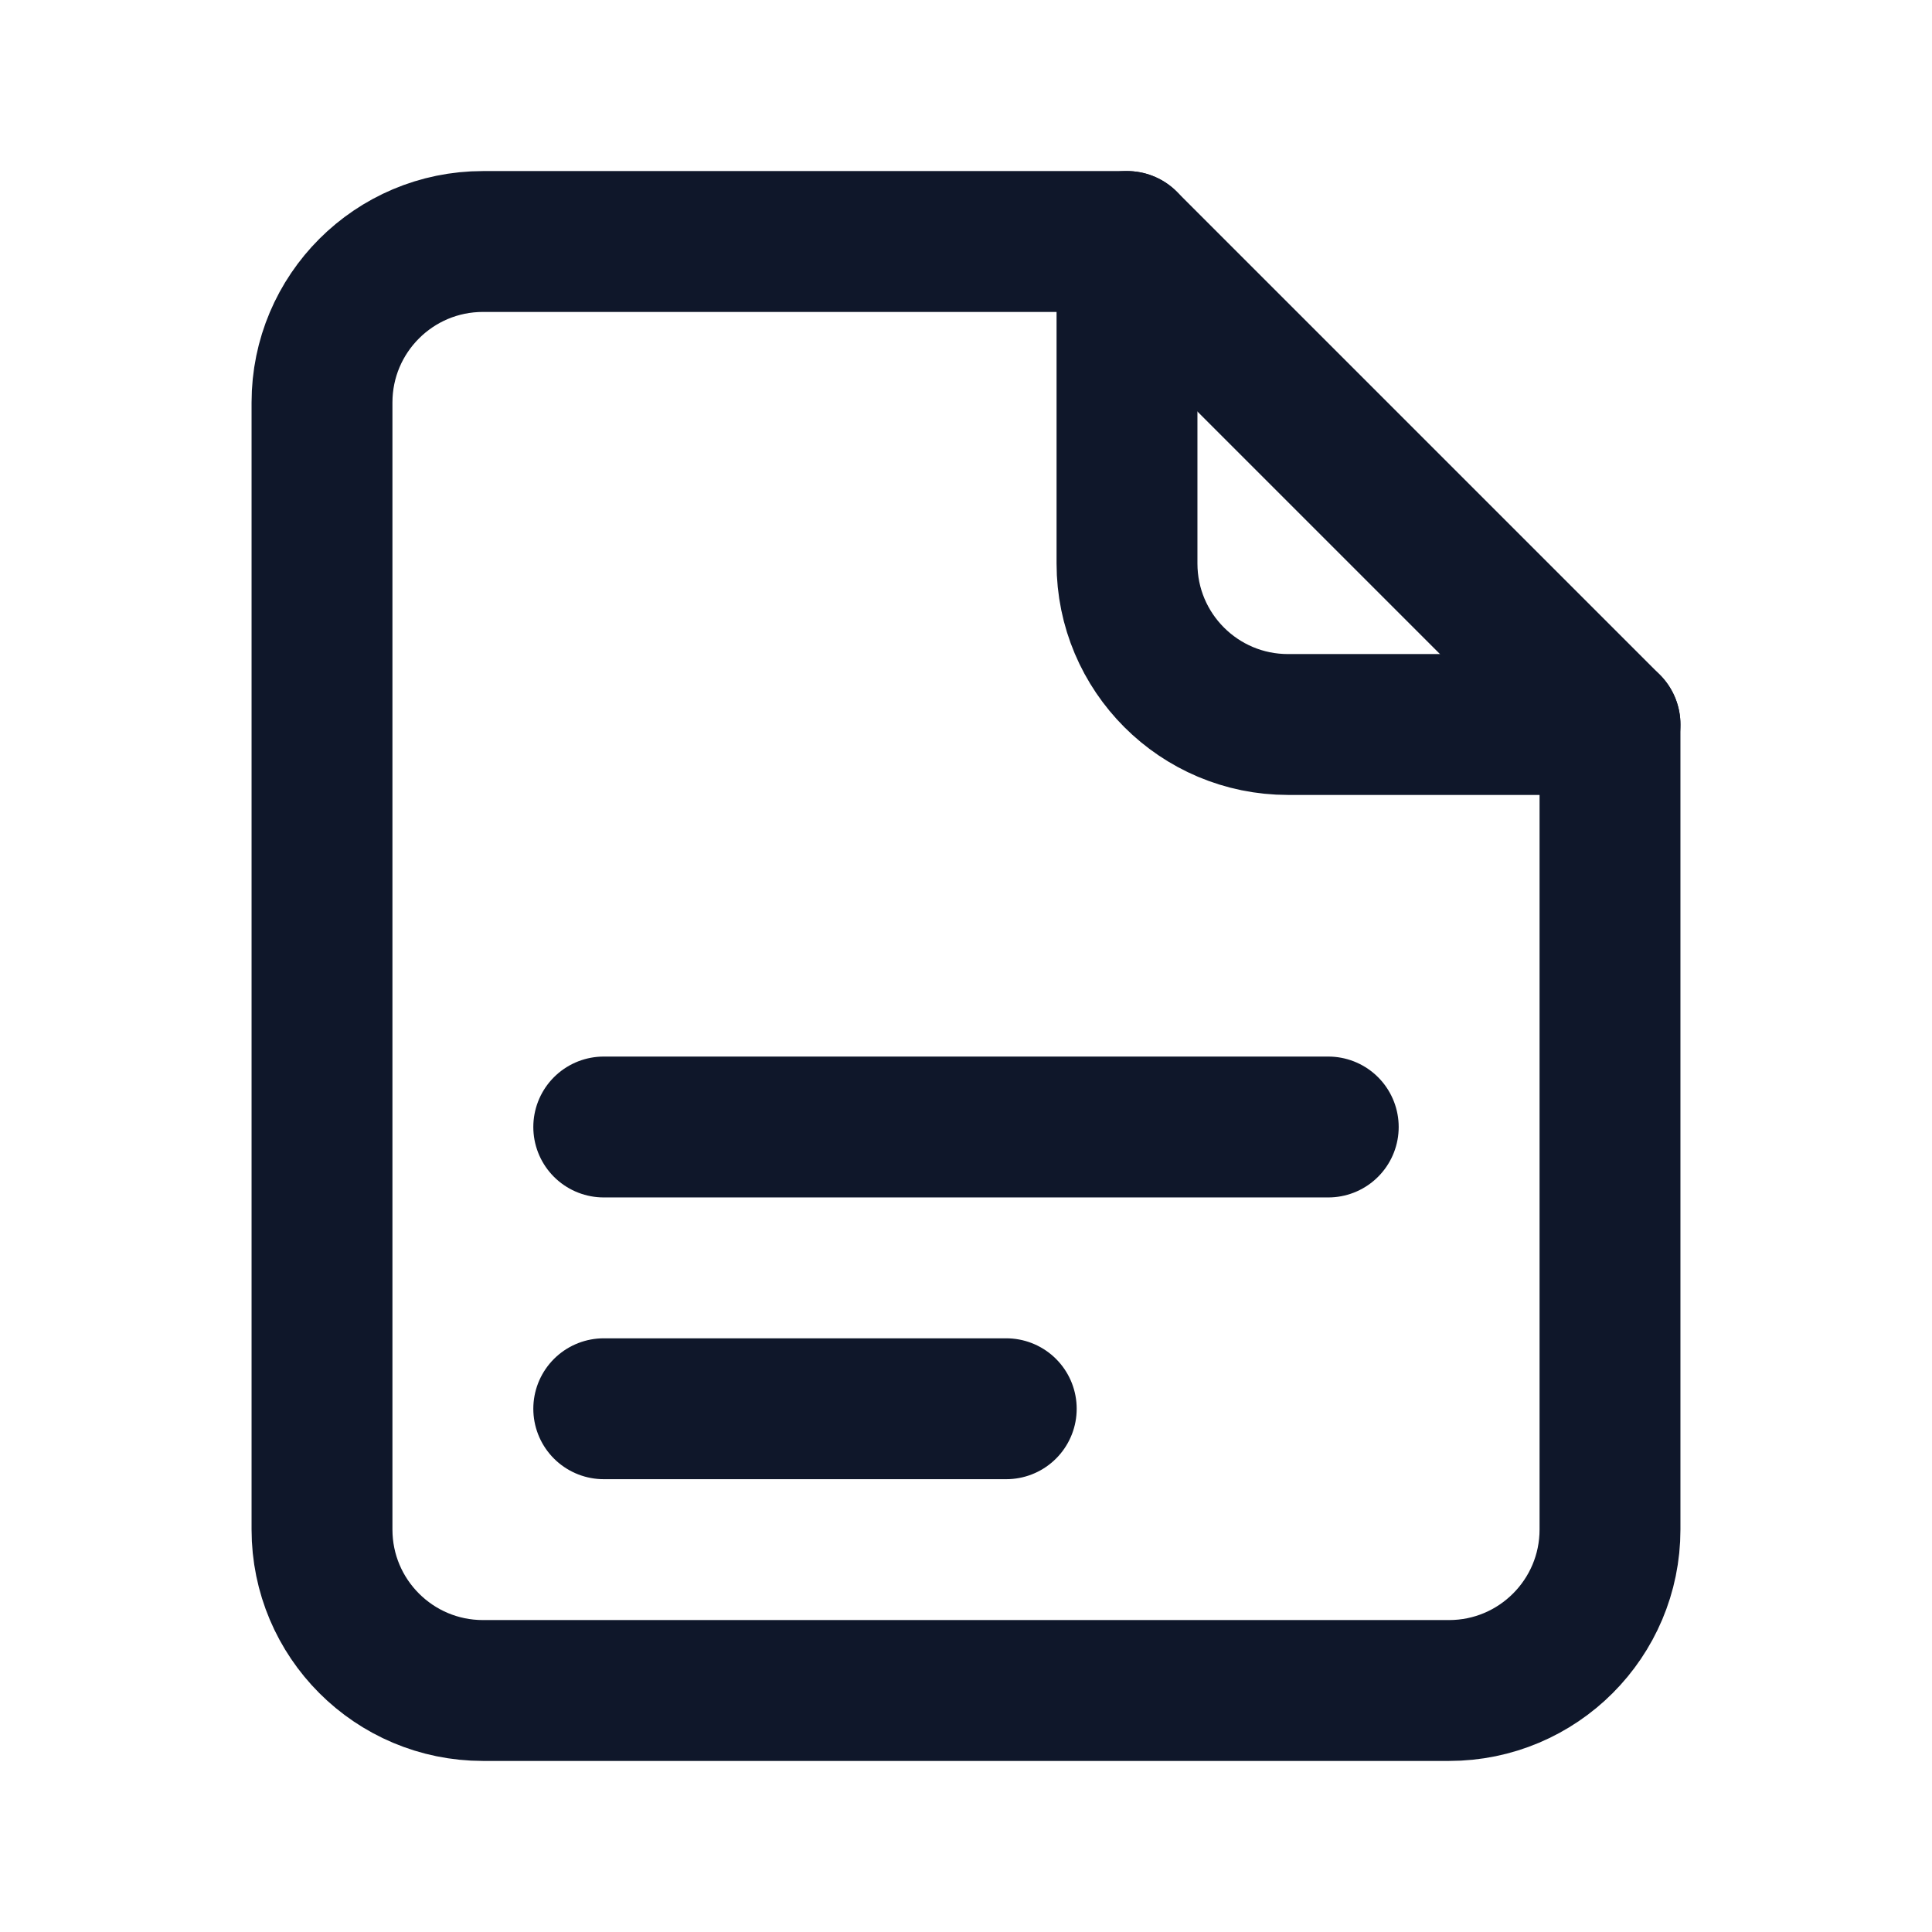
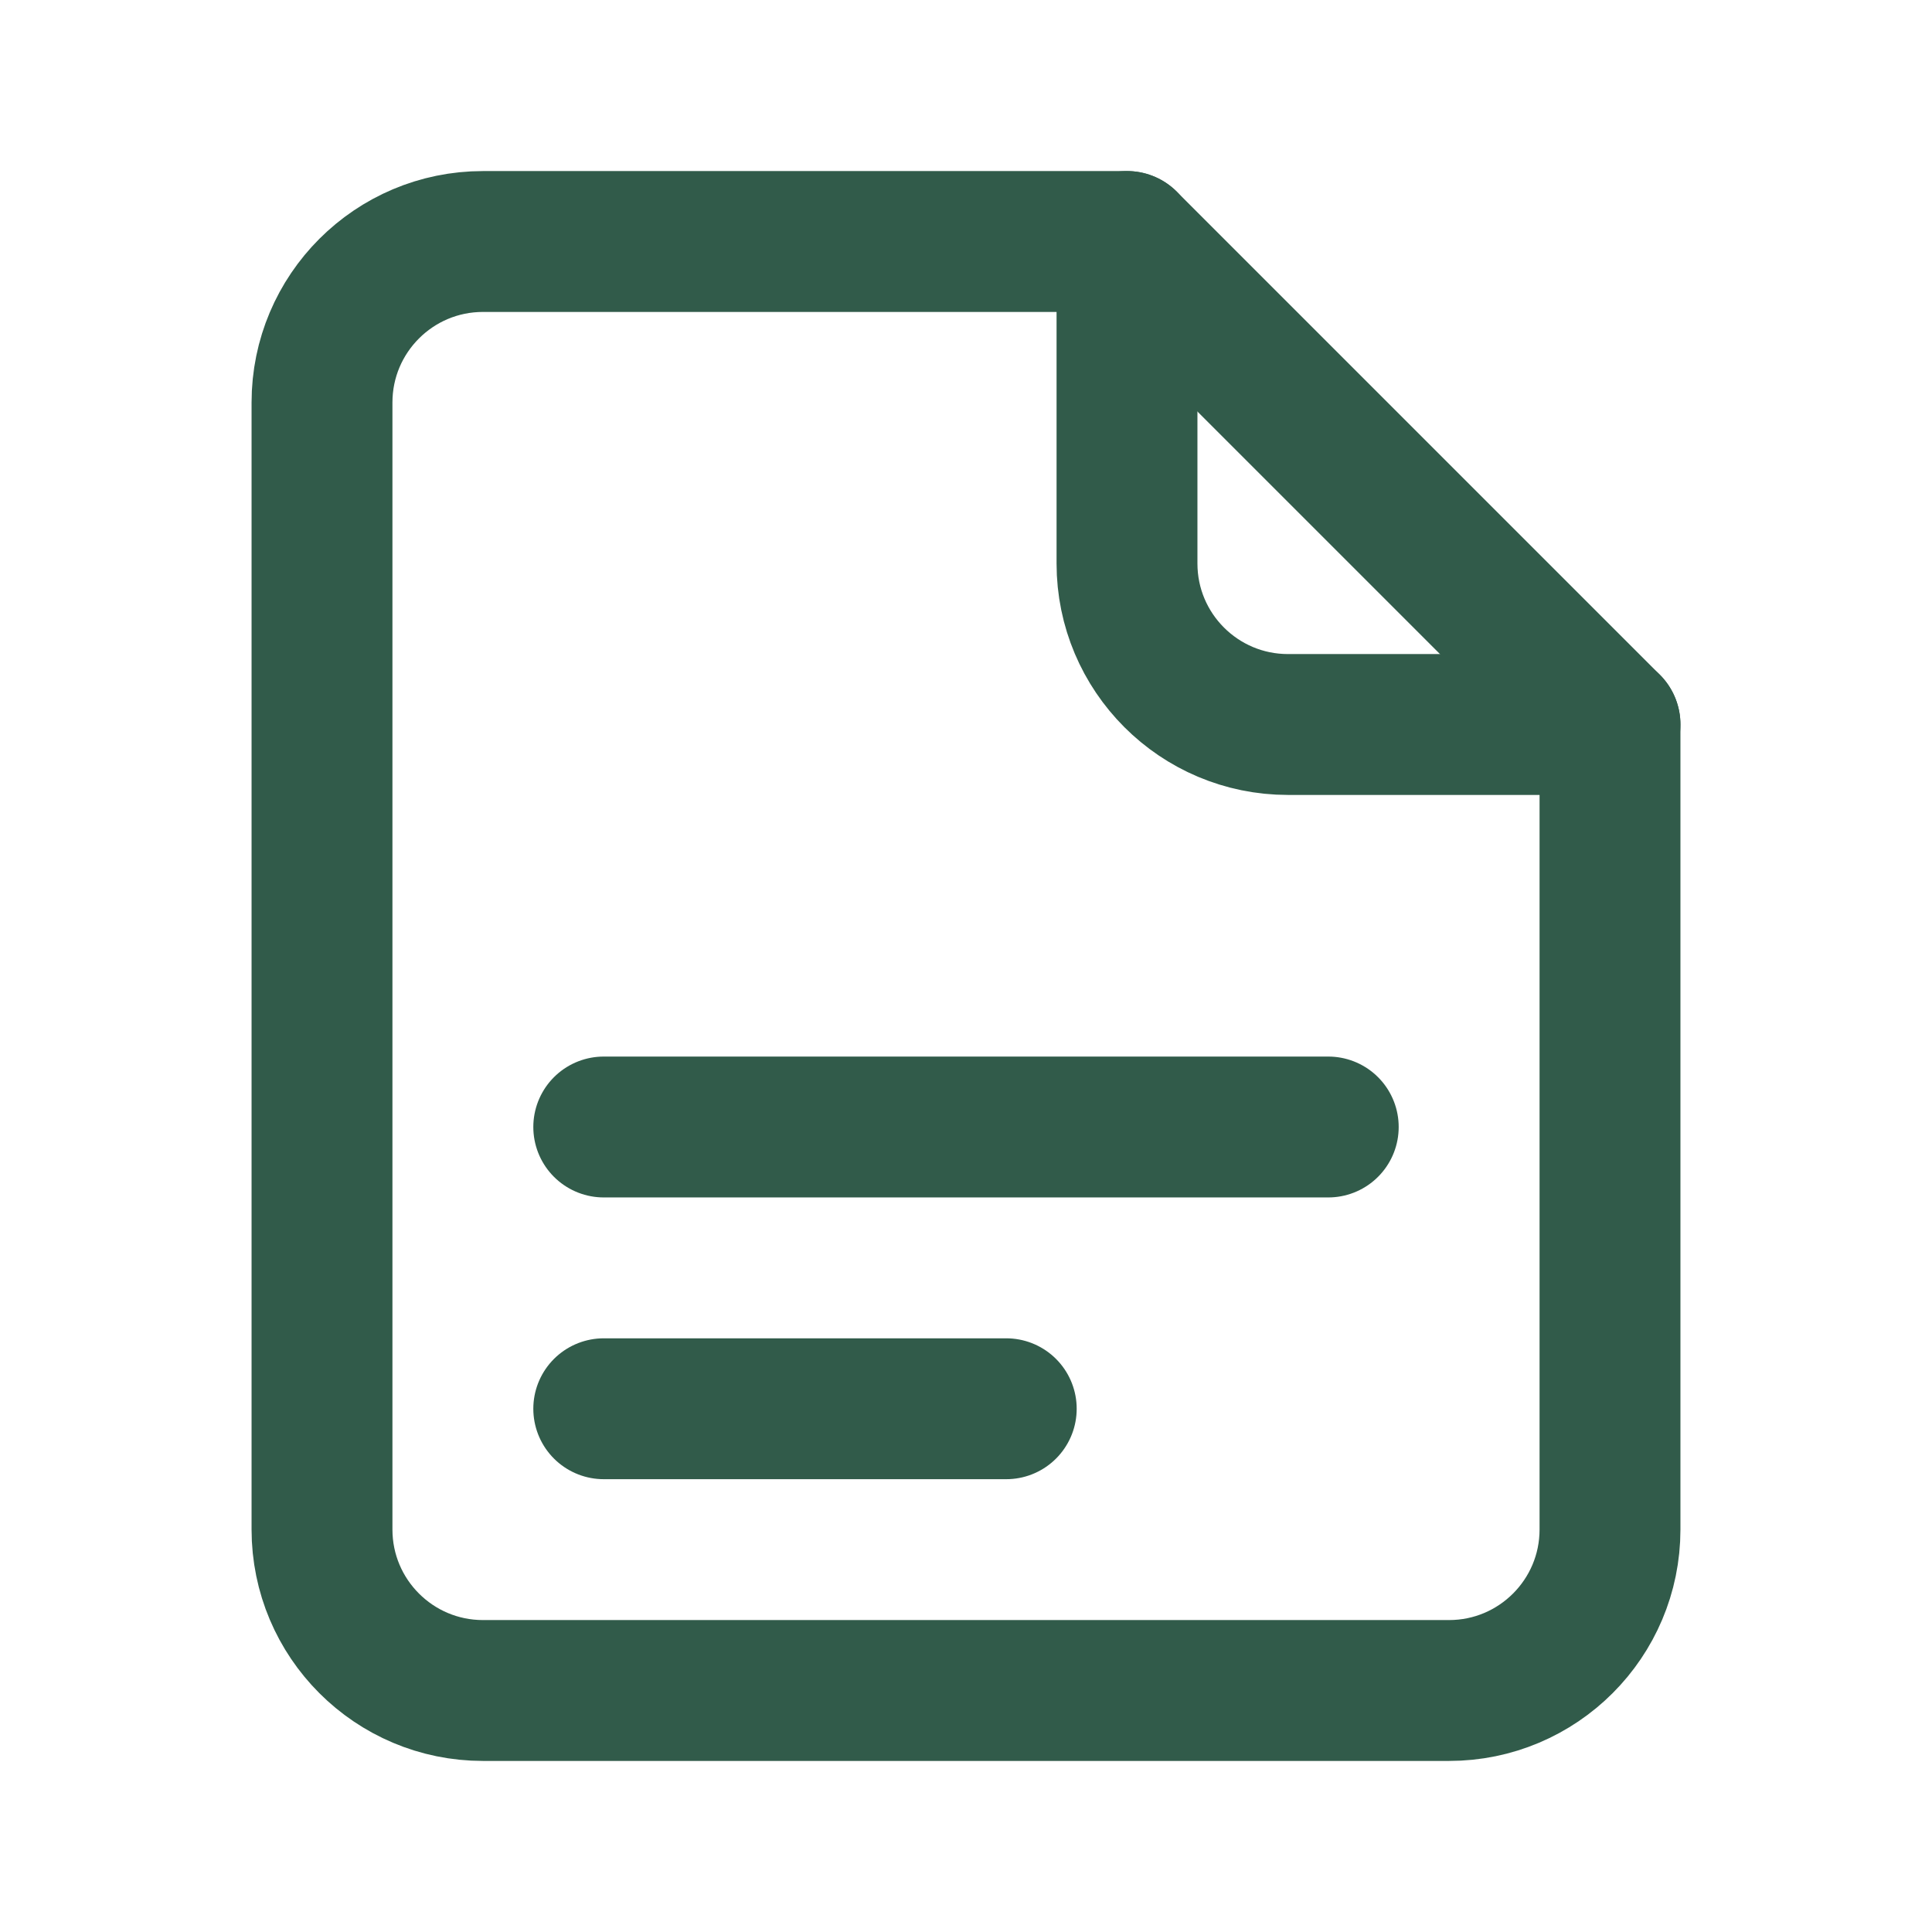
- <svg xmlns="http://www.w3.org/2000/svg" viewBox="0 0 24 24" width="24" height="24" fill="none" stroke="#0F172A" stroke-width="1.75" stroke-linecap="round" stroke-linejoin="round">
+ <svg xmlns="http://www.w3.org/2000/svg" viewBox="0 0 24 24" width="24" height="24" fill="none" stroke="#315B4A" stroke-width="1.75" stroke-linecap="round" stroke-linejoin="round">
  <path d="M14 3 H6 A2 2 0 0 0 4 5 V19 A2 2 0 0 0 6 21 H18 A2 2 0 0 0 20 19 V9 Z" />
  <path d="M14 3 V7 A2 2 0 0 0 16 9 H20" />
  <path d="M7.5 14 H16.5" />
  <path d="M7.5 17.5 H12.5" />
</svg>
